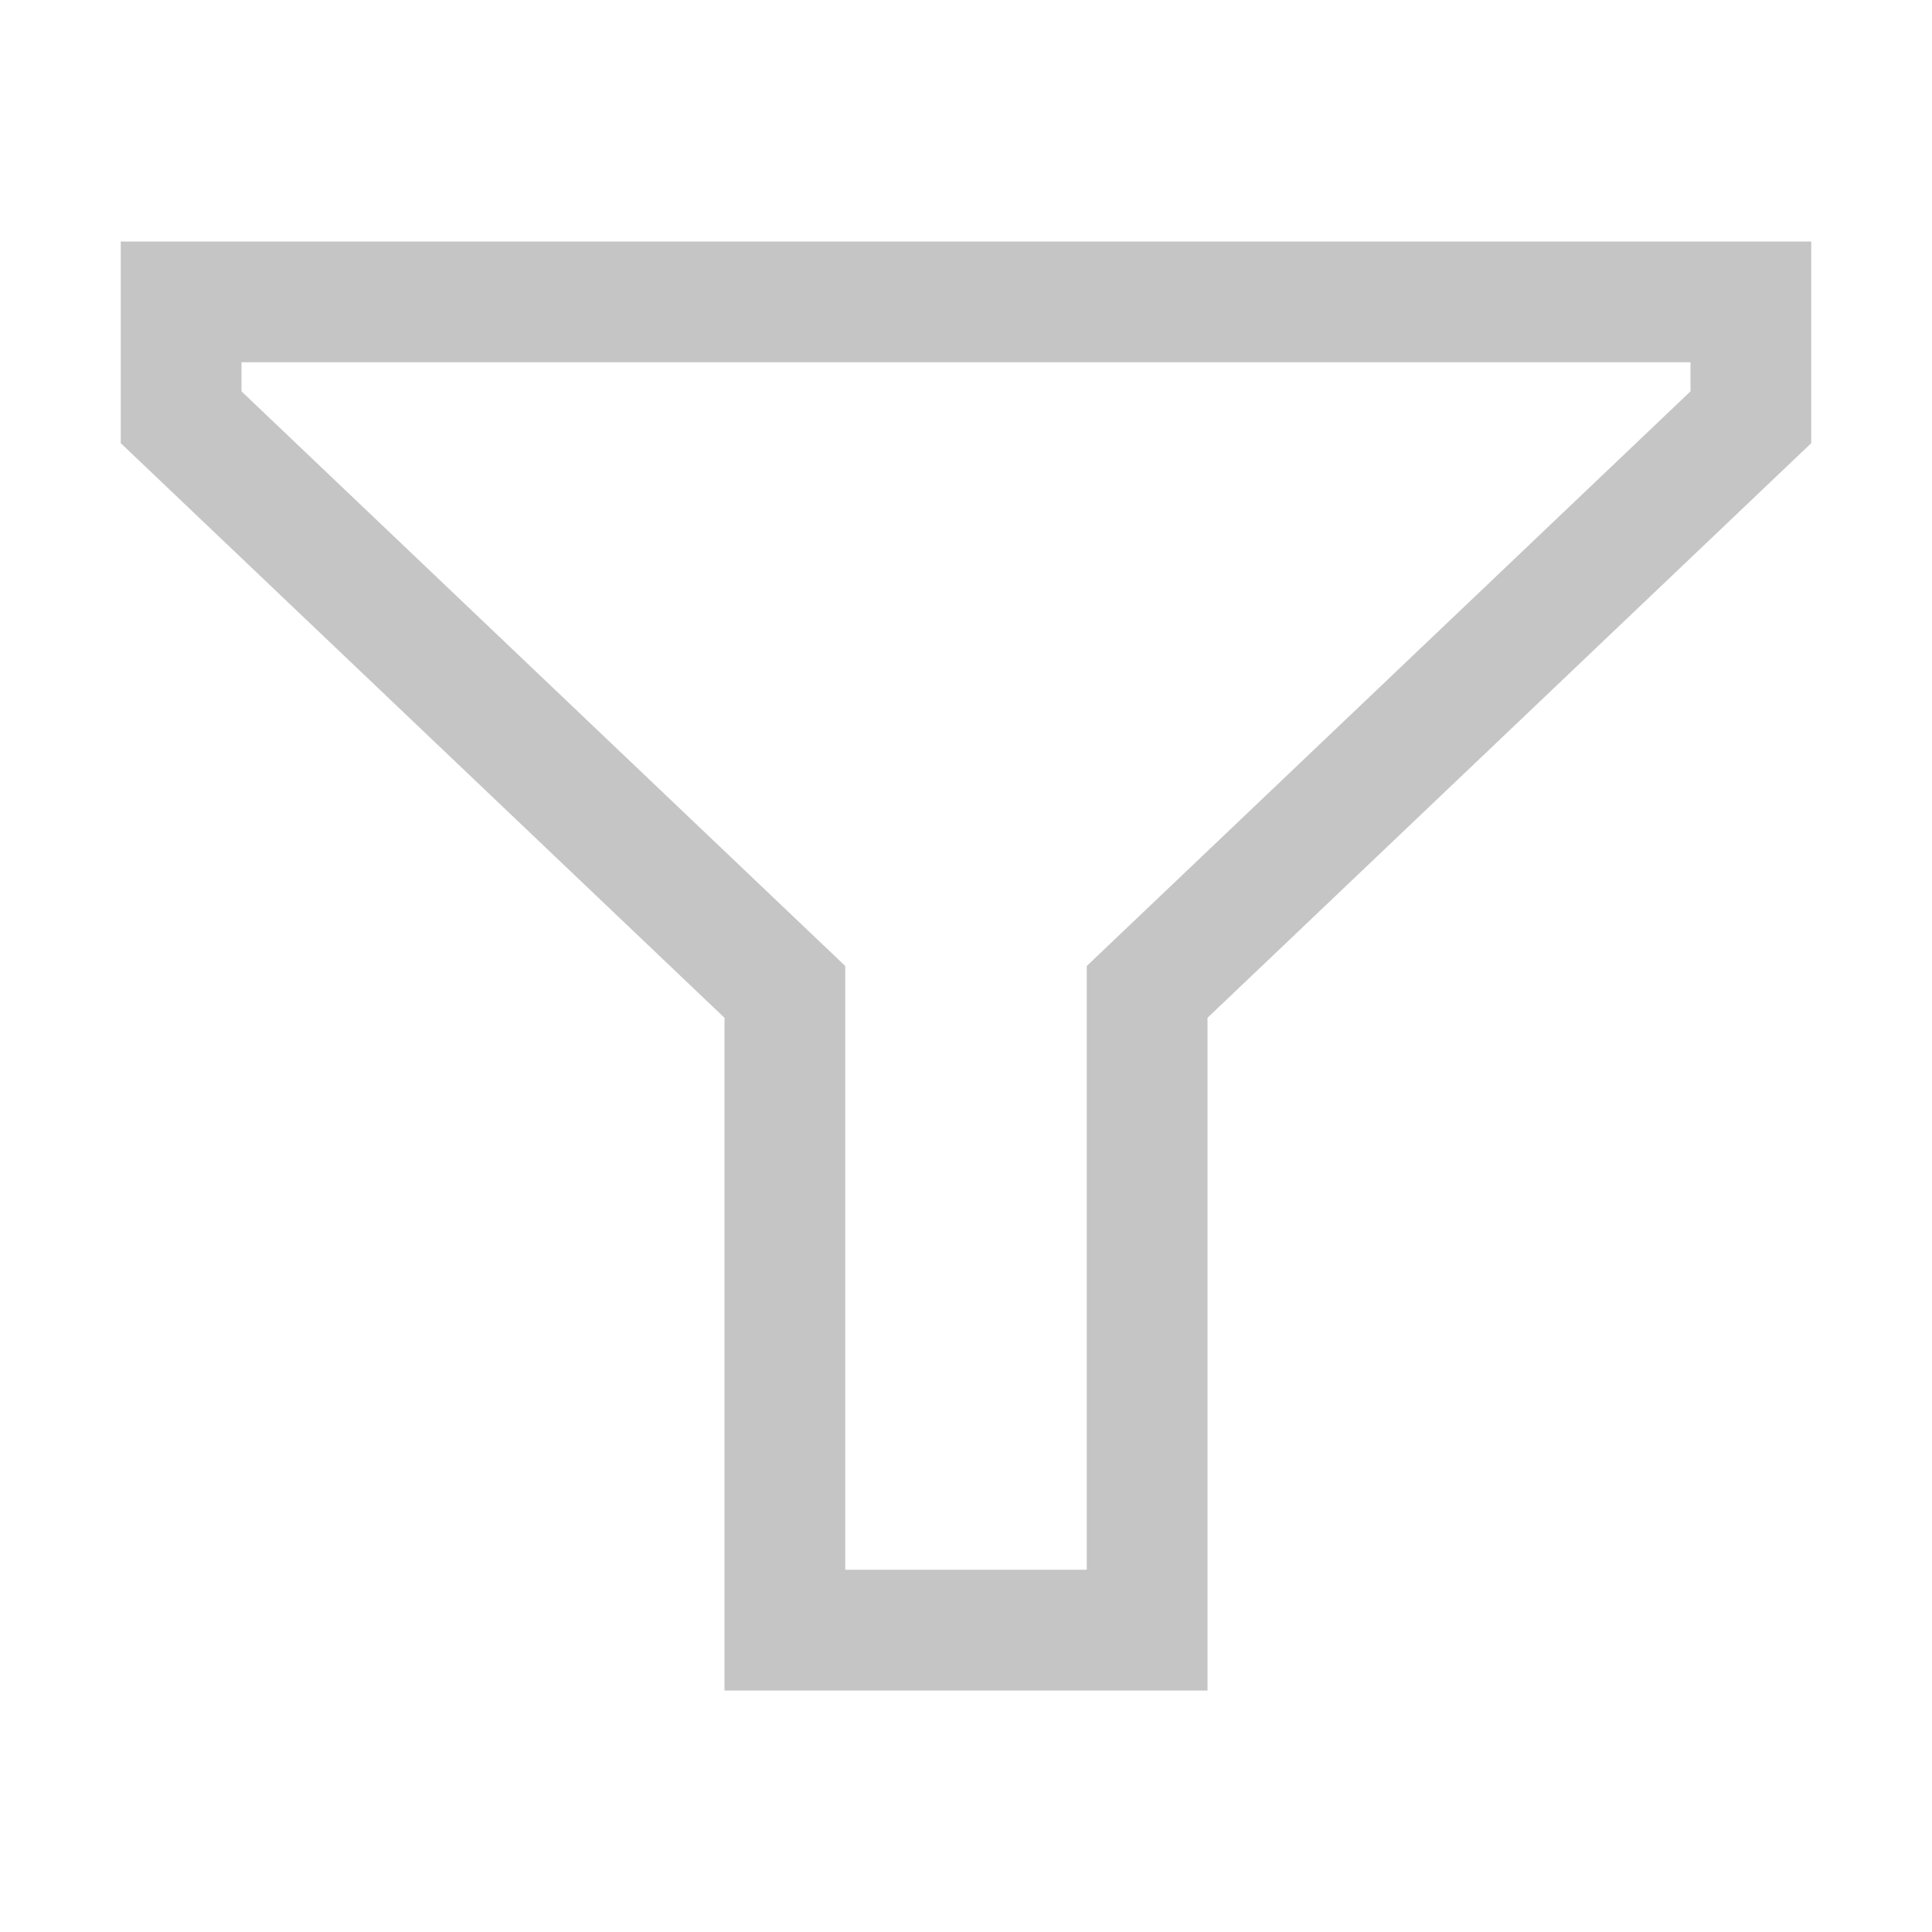
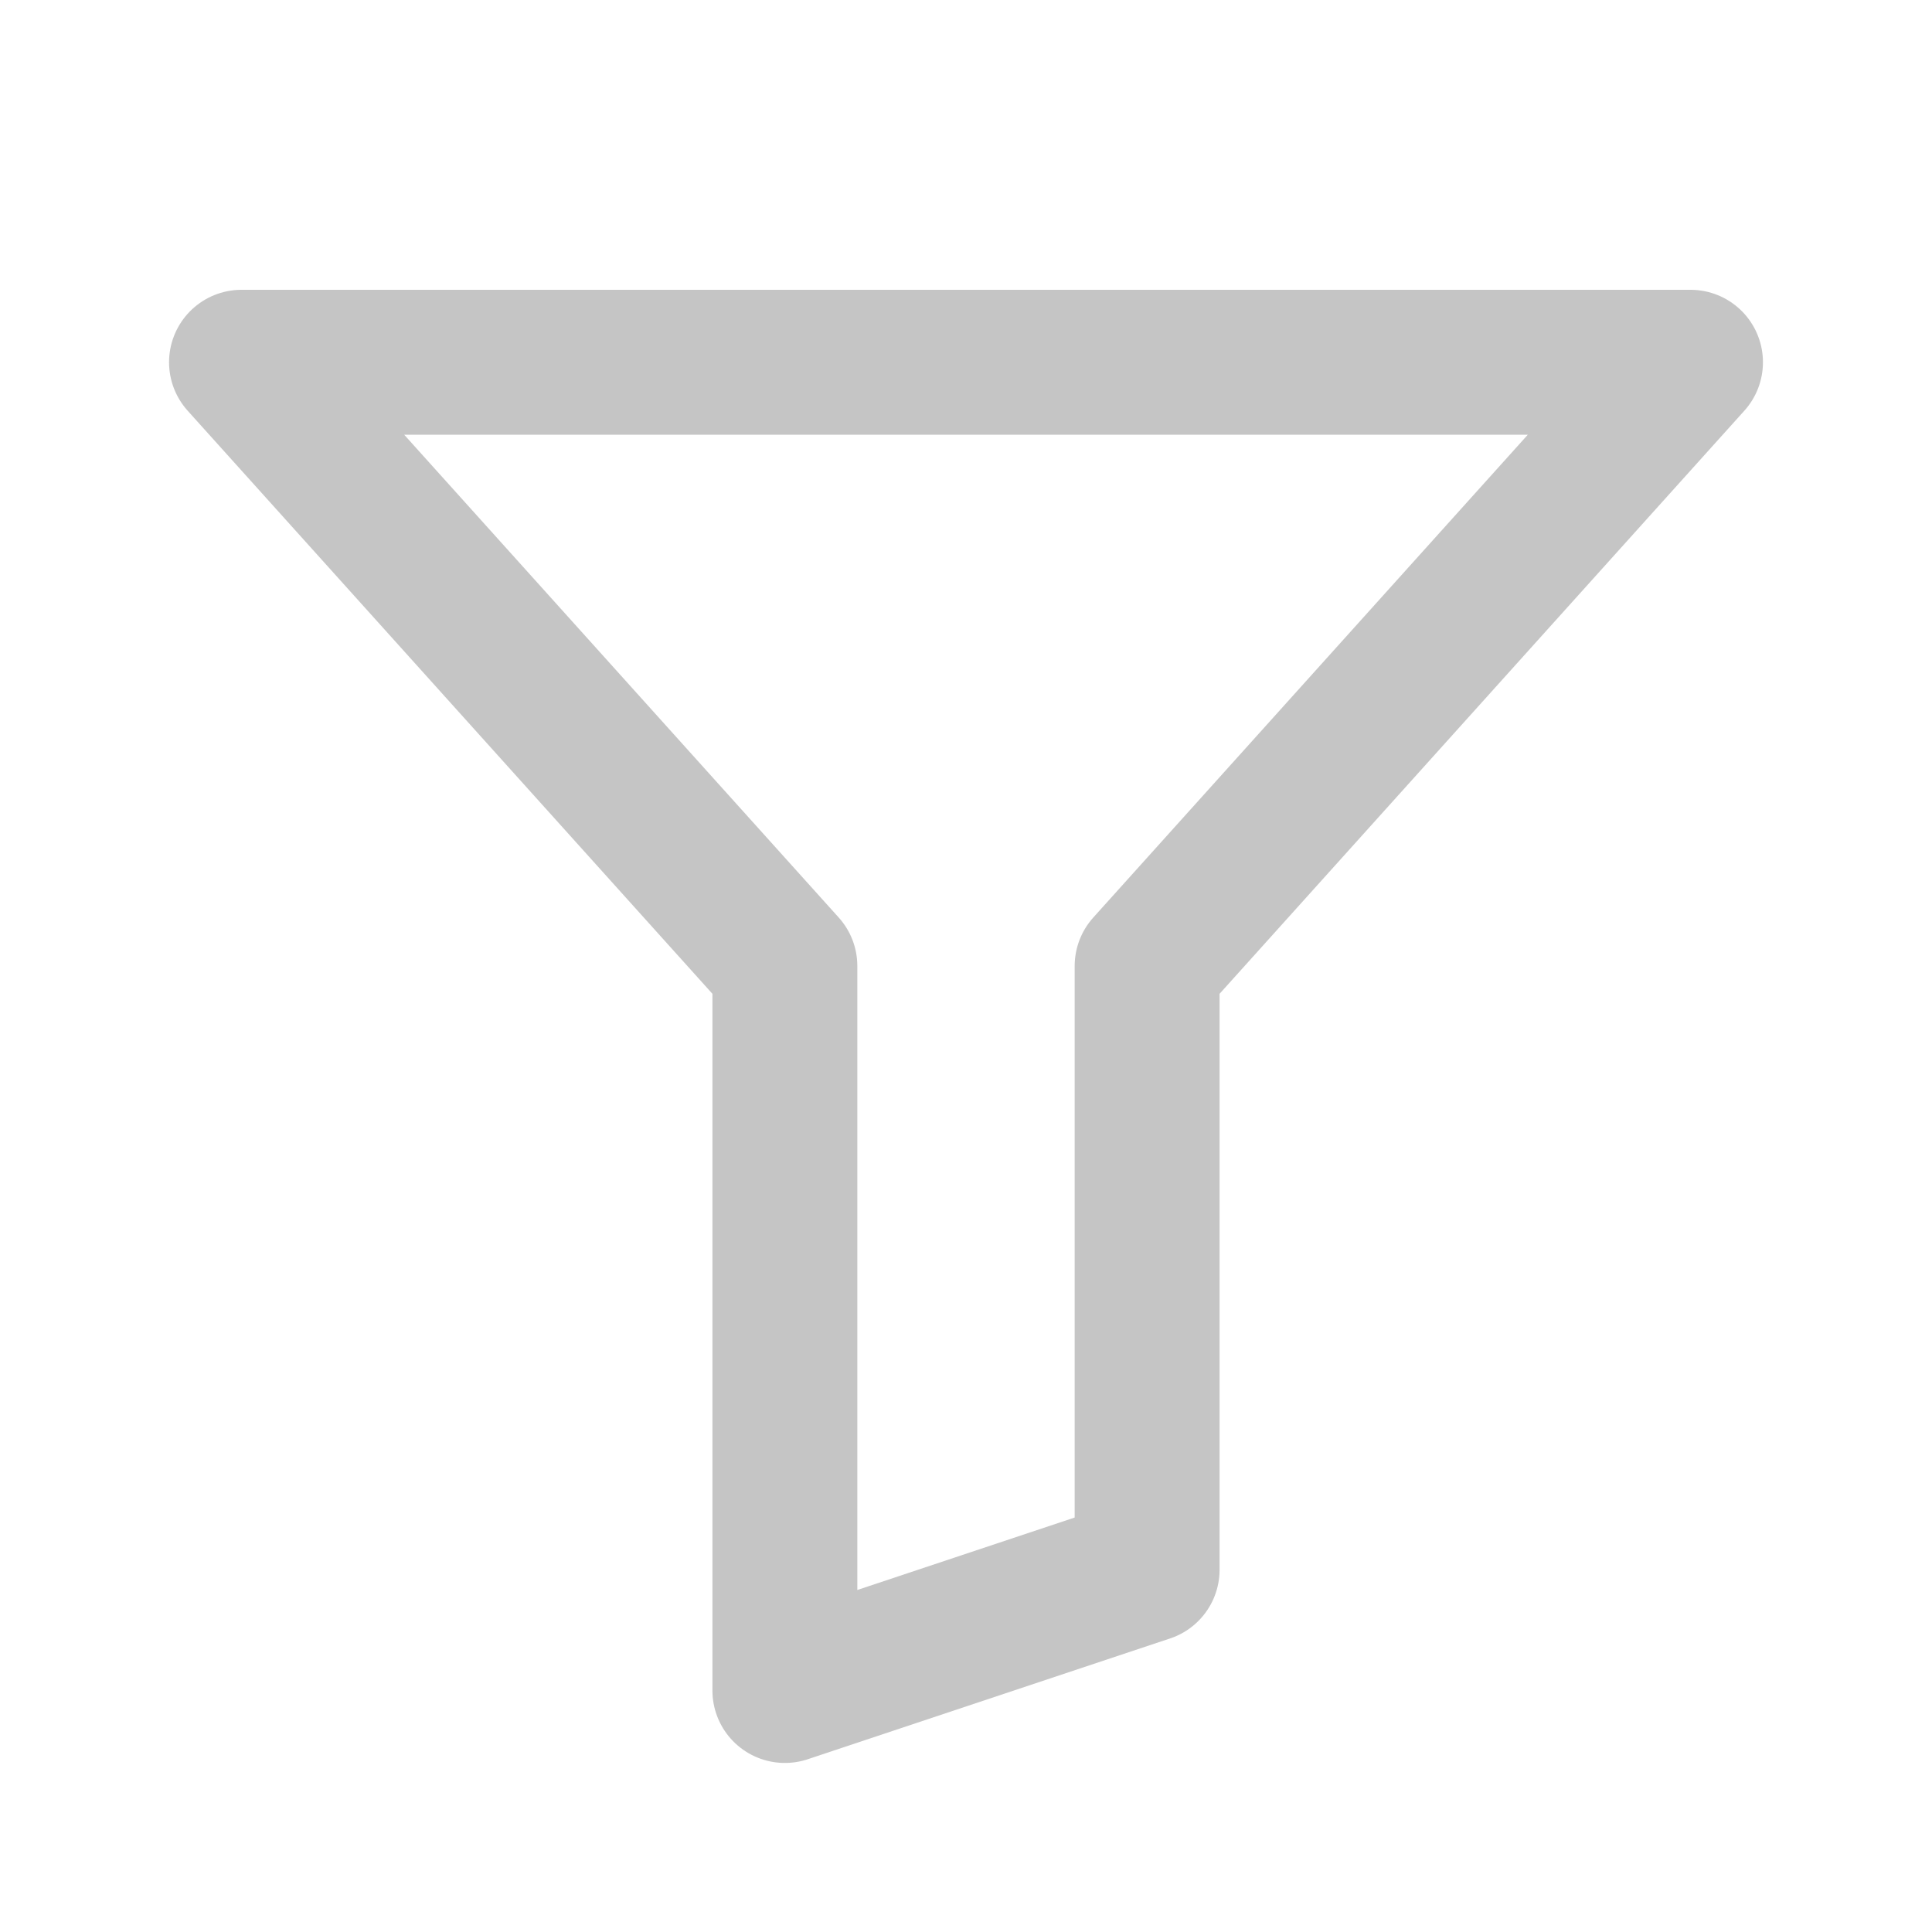
<svg xmlns="http://www.w3.org/2000/svg" width="16" height="16" viewBox="0 0 16 16" fill="none">
-   <path fill-rule="evenodd" clip-rule="evenodd" d="M15 2V3.67L10 8.429V14H6V8.429L1 3.67V2H15ZM7 8V13H9V8L14 3.241V3H2V3.241L7 8Z" fill="#C5C5C5" />
+   <path d="M2 3H14L9.5 8V13L6.5 14V8L2 3Z" stroke="#C5C5C5" stroke-width="1.2" stroke-linejoin="round" fill="none" />
</svg>
